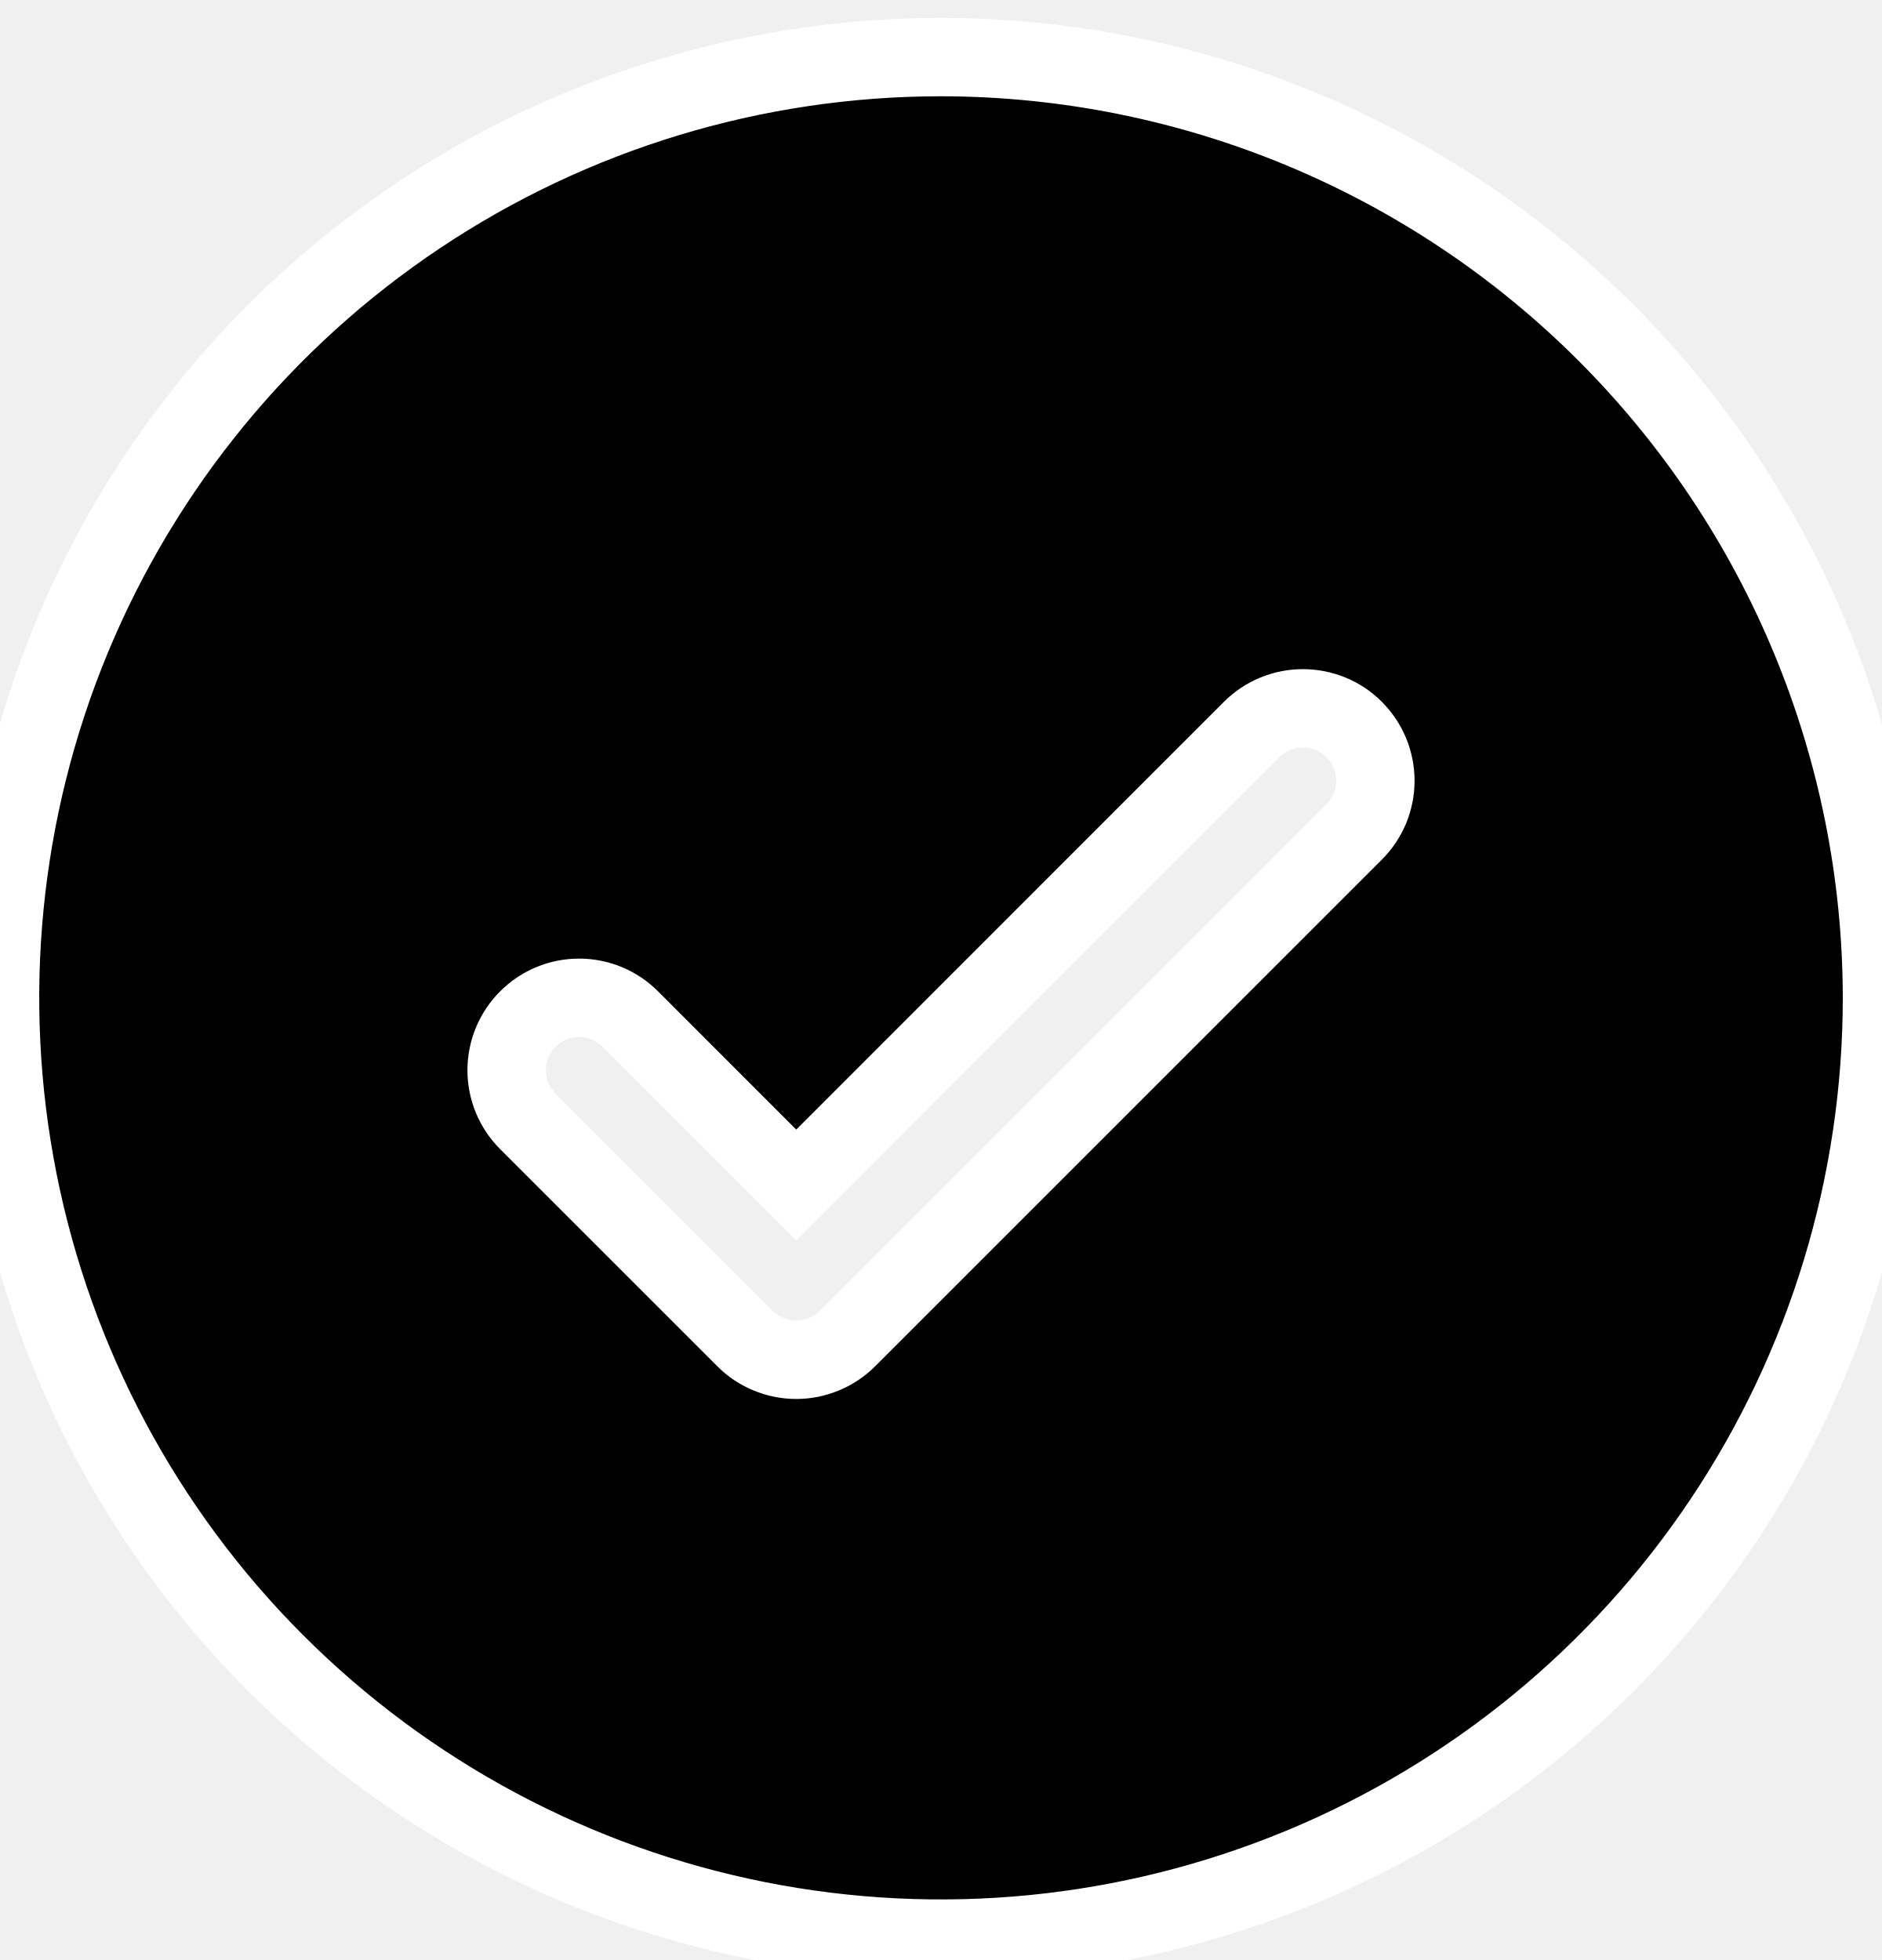
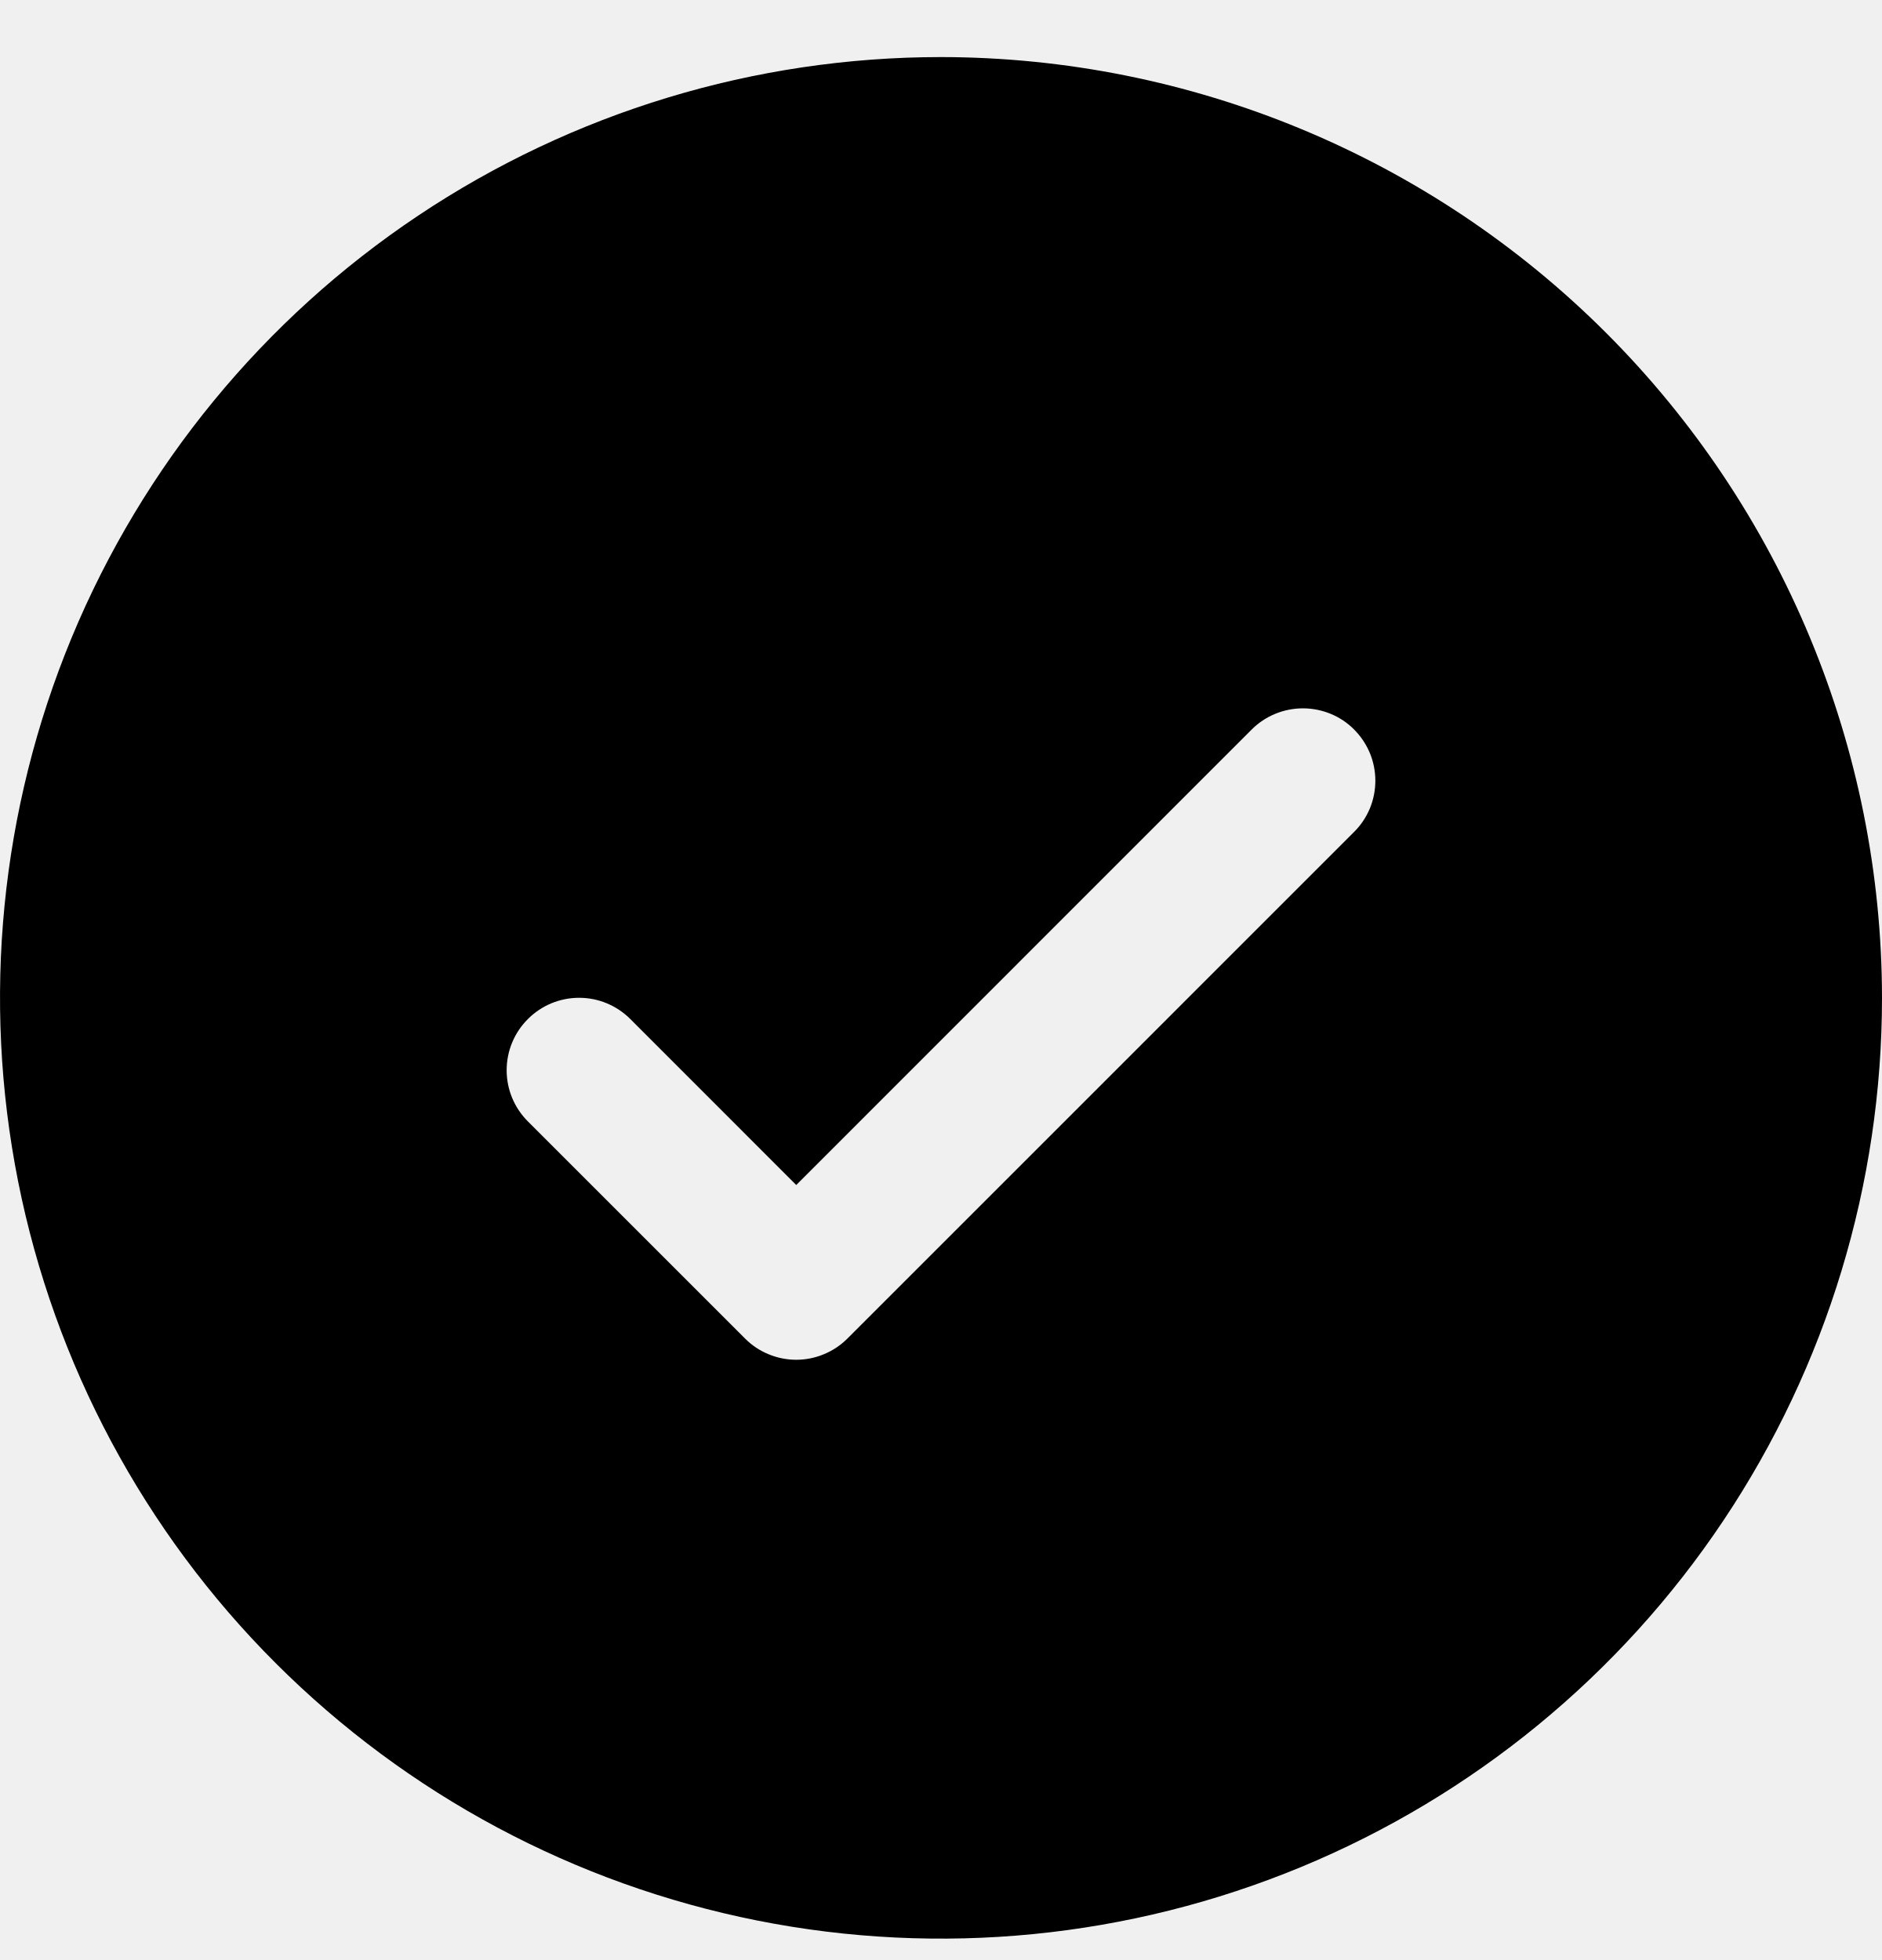
<svg xmlns="http://www.w3.org/2000/svg" width="24" height="25" viewBox="0 0 24 25" fill="none">
  <path d="M12 0.728C9.627 0.728 7.307 1.431 5.333 2.75C3.36 4.068 1.822 5.943 0.913 8.135C0.005 10.328 -0.232 12.741 0.231 15.069C0.694 17.396 1.836 19.535 3.515 21.213C5.193 22.891 7.331 24.034 9.659 24.497C11.987 24.96 14.399 24.722 16.592 23.814C18.785 22.906 20.659 21.368 21.978 19.394C23.296 17.421 24 15.101 24 12.727C23.997 9.546 22.731 6.496 20.482 4.246C18.232 1.996 15.182 0.731 12 0.728ZM17.268 10.611L10.807 17.073C10.721 17.159 10.619 17.227 10.507 17.273C10.395 17.32 10.275 17.344 10.154 17.344C10.033 17.344 9.912 17.32 9.8 17.273C9.688 17.227 9.586 17.159 9.501 17.073L6.732 14.304C6.558 14.13 6.461 13.896 6.461 13.651C6.461 13.406 6.558 13.171 6.732 12.998C6.905 12.824 7.14 12.727 7.385 12.727C7.63 12.727 7.864 12.824 8.038 12.998L10.154 15.115L15.962 9.305C16.048 9.219 16.15 9.151 16.262 9.105C16.374 9.059 16.494 9.035 16.615 9.035C16.737 9.035 16.857 9.059 16.969 9.105C17.081 9.151 17.183 9.219 17.268 9.305C17.354 9.391 17.422 9.493 17.469 9.605C17.515 9.717 17.539 9.837 17.539 9.958C17.539 10.08 17.515 10.2 17.469 10.312C17.422 10.424 17.354 10.526 17.268 10.611Z" fill="black" />
-   <path d="M12 0.728C9.627 0.728 7.307 1.431 5.333 2.75C3.36 4.068 1.822 5.943 0.913 8.135C0.005 10.328 -0.232 12.741 0.231 15.069C0.694 17.396 1.836 19.535 3.515 21.213C5.193 22.891 7.331 24.034 9.659 24.497C11.987 24.96 14.399 24.722 16.592 23.814C18.785 22.906 20.659 21.368 21.978 19.394C23.296 17.421 24 15.101 24 12.727C23.997 9.546 22.731 6.496 20.482 4.246C18.232 1.996 15.182 0.731 12 0.728ZM17.268 10.611L10.807 17.073C10.721 17.159 10.619 17.227 10.507 17.273C10.395 17.32 10.275 17.344 10.154 17.344C10.033 17.344 9.912 17.32 9.8 17.273C9.688 17.227 9.586 17.159 9.501 17.073L6.732 14.304C6.558 14.13 6.461 13.896 6.461 13.651C6.461 13.406 6.558 13.171 6.732 12.998C6.905 12.824 7.14 12.727 7.385 12.727C7.63 12.727 7.864 12.824 8.038 12.998L10.154 15.115L15.962 9.305C16.048 9.219 16.15 9.151 16.262 9.105C16.374 9.059 16.494 9.035 16.615 9.035C16.737 9.035 16.857 9.059 16.969 9.105C17.081 9.151 17.183 9.219 17.268 9.305C17.354 9.391 17.422 9.493 17.469 9.605C17.515 9.717 17.539 9.837 17.539 9.958C17.539 10.08 17.515 10.2 17.469 10.312C17.422 10.424 17.354 10.526 17.268 10.611Z" stroke="white" />
</svg>
